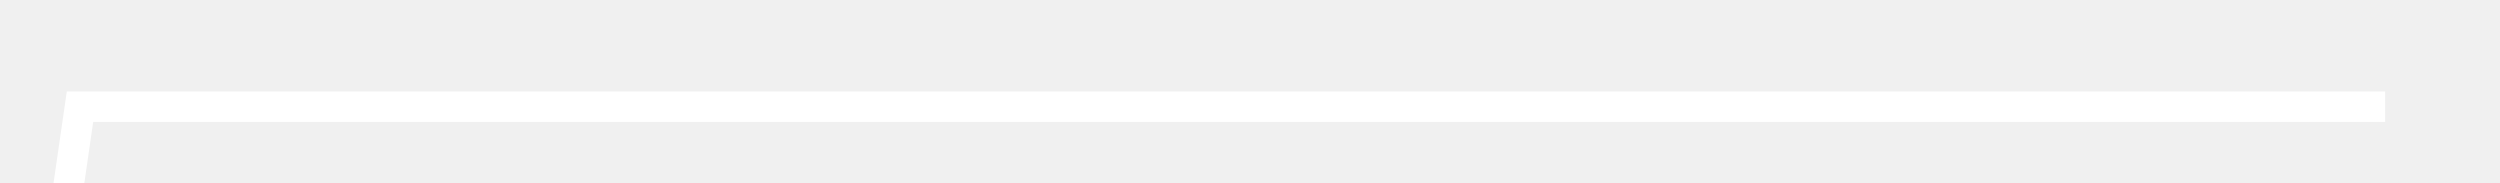
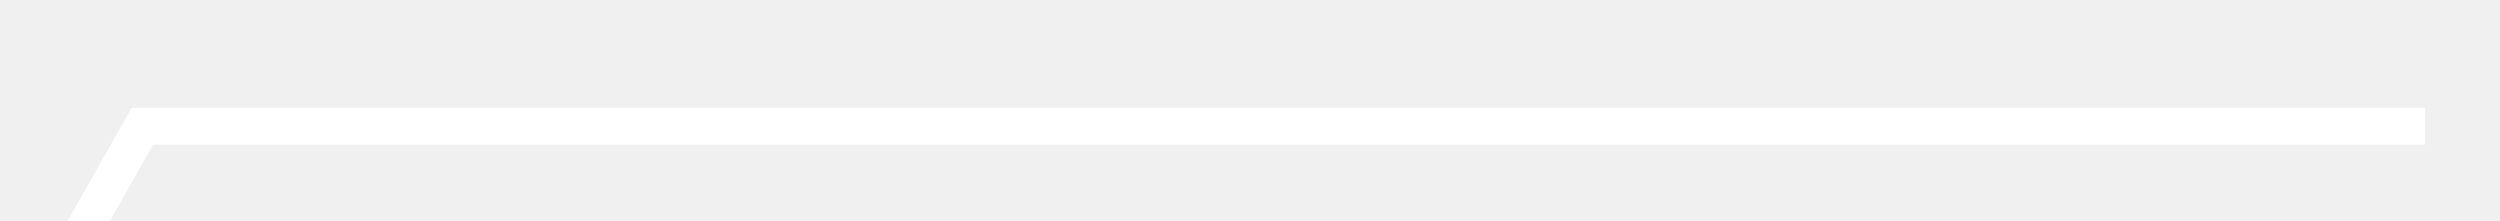
- <svg xmlns="http://www.w3.org/2000/svg" version="1.1" width="82px" height="6px" preserveAspectRatio="xMinYMid meet" viewBox="56 483  82 4">
-   <g transform="matrix(-1 0 0 -1 194 970 )">
-     <path d="M 90 0.5  L 76.376 94.5  L 0.767 94.5  " stroke-width="1" stroke="#ffffff" fill="none" transform="matrix(1 0 0 1 59 390 )" />
-   </g>
+ <svg xmlns="http://www.w3.org/2000/svg" version="1.1" width="68px" height="6px" preserveAspectRatio="xMinYMid meet" viewBox="280 215  68 4">
+   <path d="M 0 51.5  L 28.872 0.432  L 90.964 0.432  " stroke-width="1" stroke="#ffffff" fill="none" transform="matrix(1 0 0 1 255 217 )" />
</svg>
